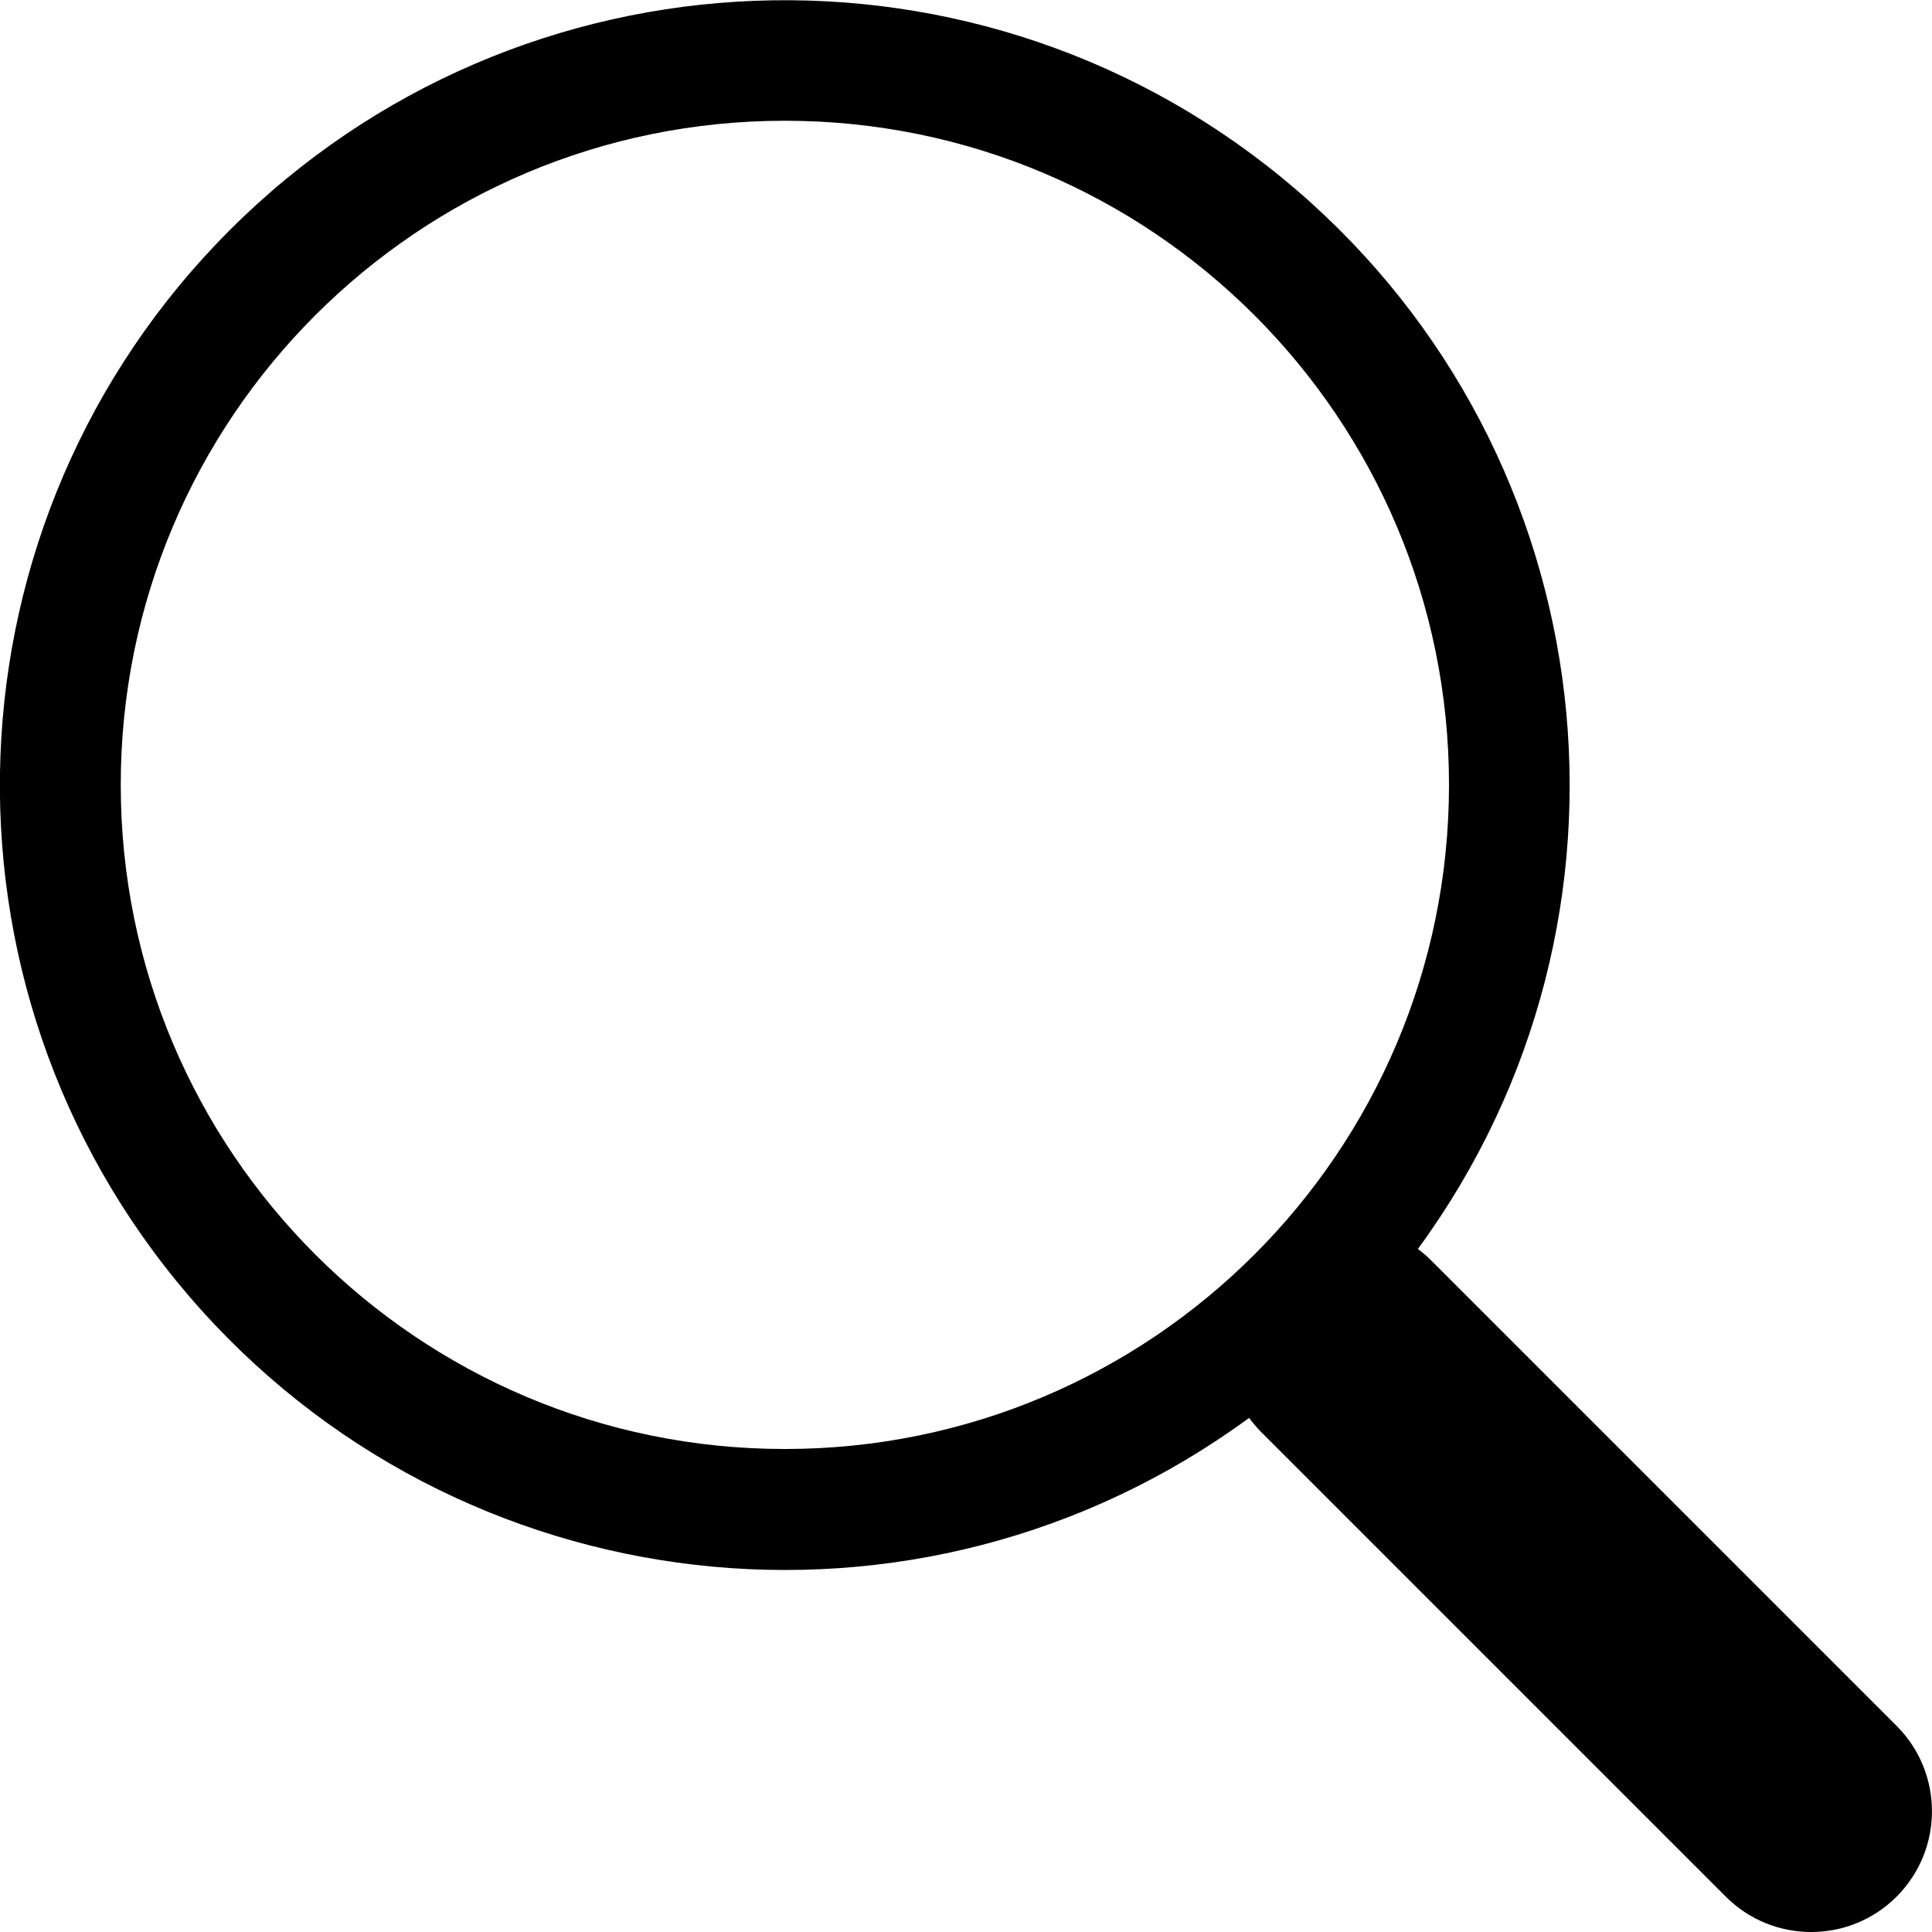
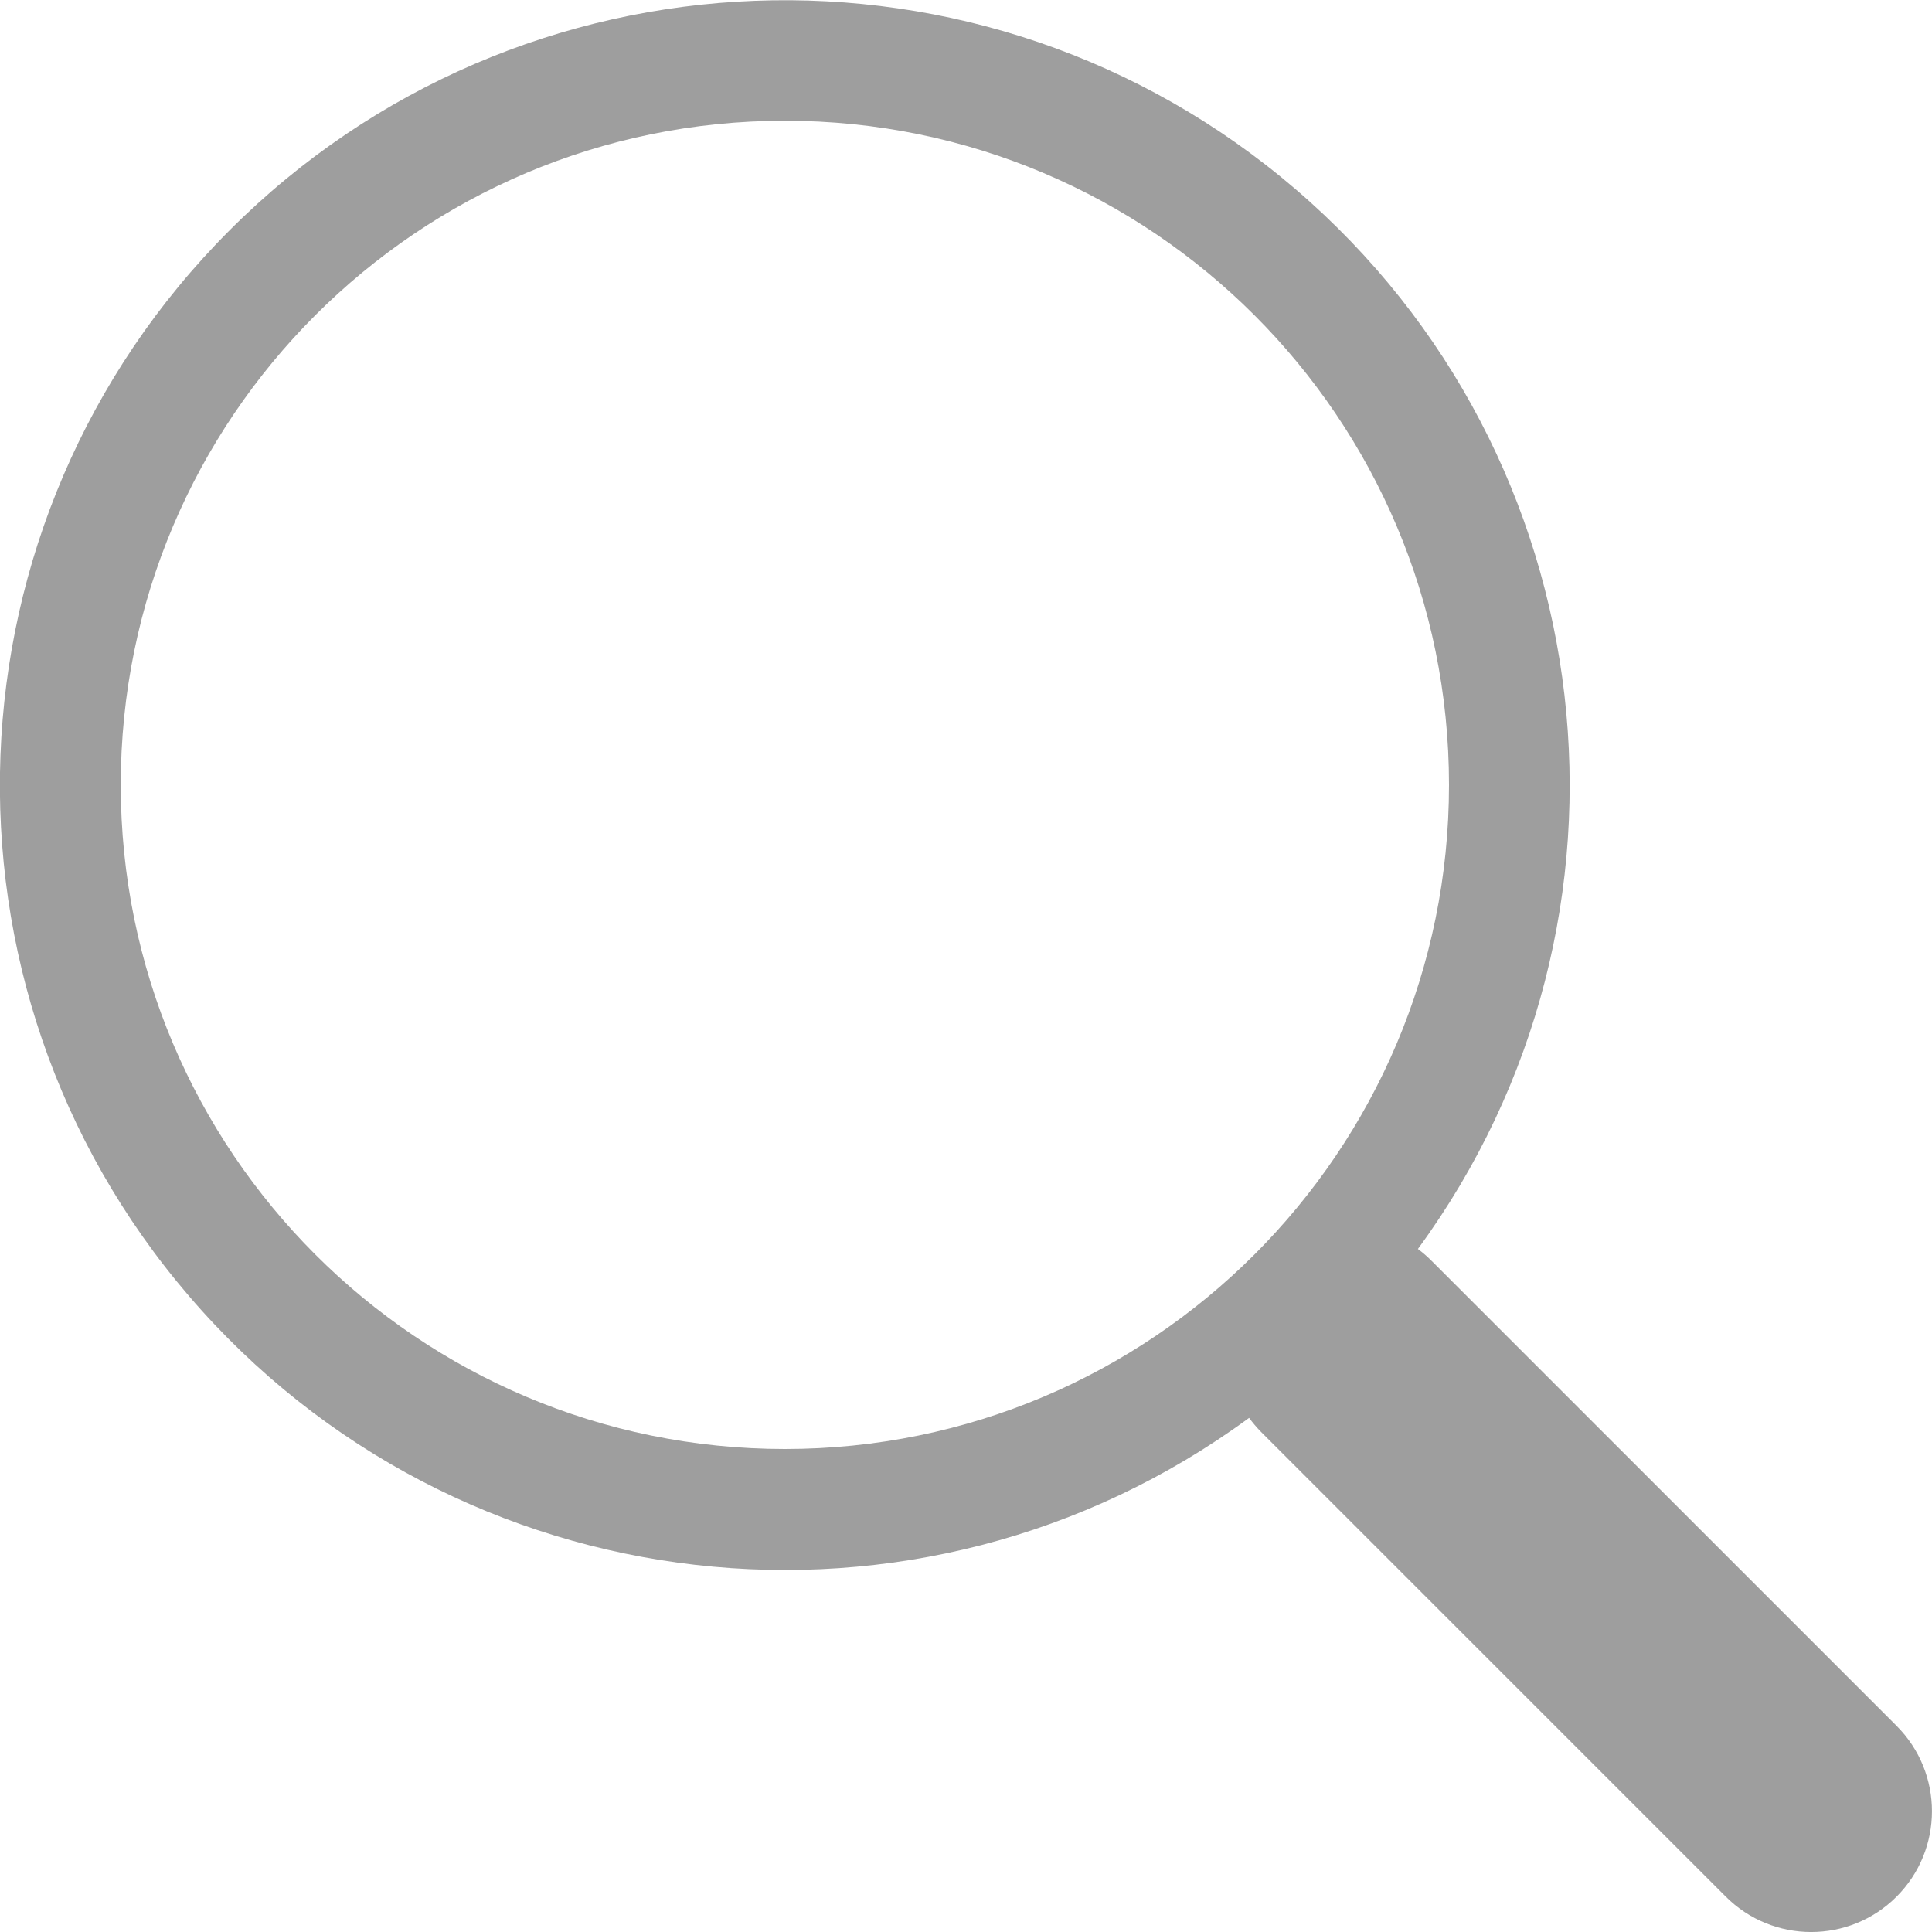
- <svg xmlns="http://www.w3.org/2000/svg" width="17" height="17" fill="currentColor" class="bi bi-search" viewBox="0 0 16 16">
+ <svg xmlns="http://www.w3.org/2000/svg" width="17" height="17" fill="#9E9E9E" class="bi bi-search" viewBox="0 0 16 16">
  <path d="M11.742 10.344a6.5 6.5 0 1 0-1.397 1.398h-.001c.03.04.062.078.098.115l3.85 3.85a1 1 0 0 0 1.415-1.414l-3.85-3.85a1.007 1.007 0 0 0-.115-.1zM12 6.5a5.5 5.5 0 1 1-11 0 5.5 5.5 0 0 1 11 0z" />
</svg>
